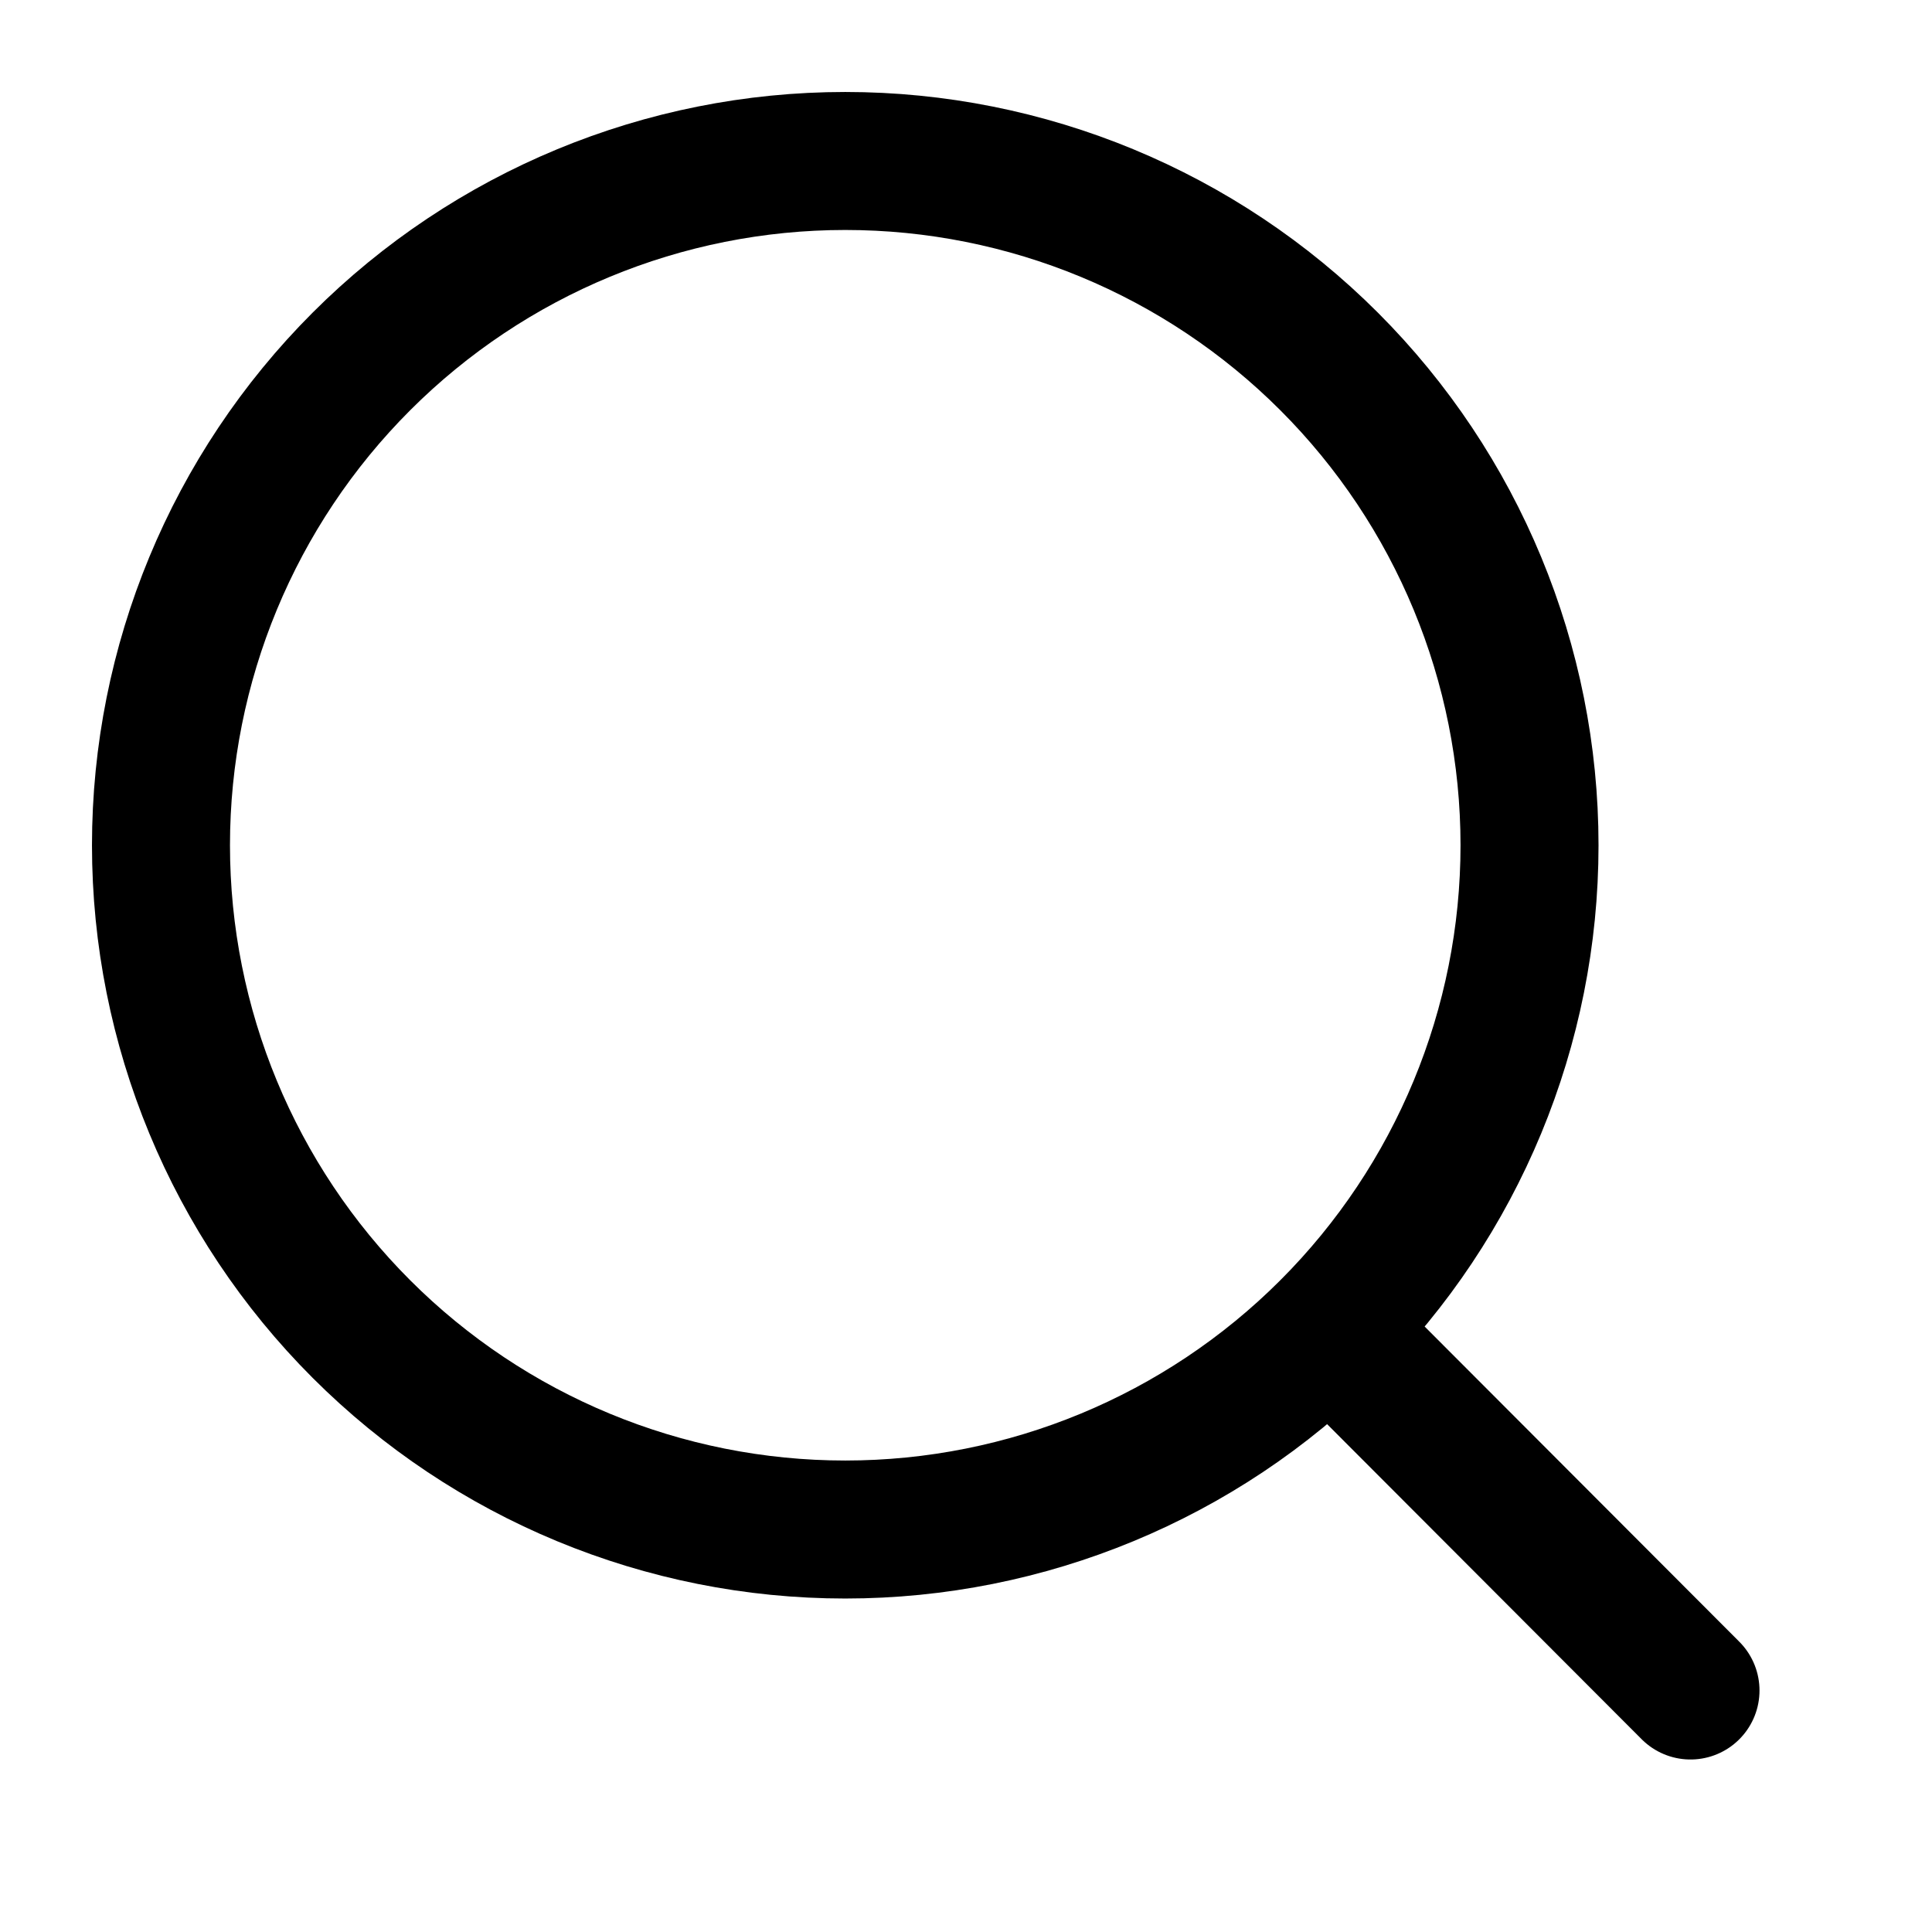
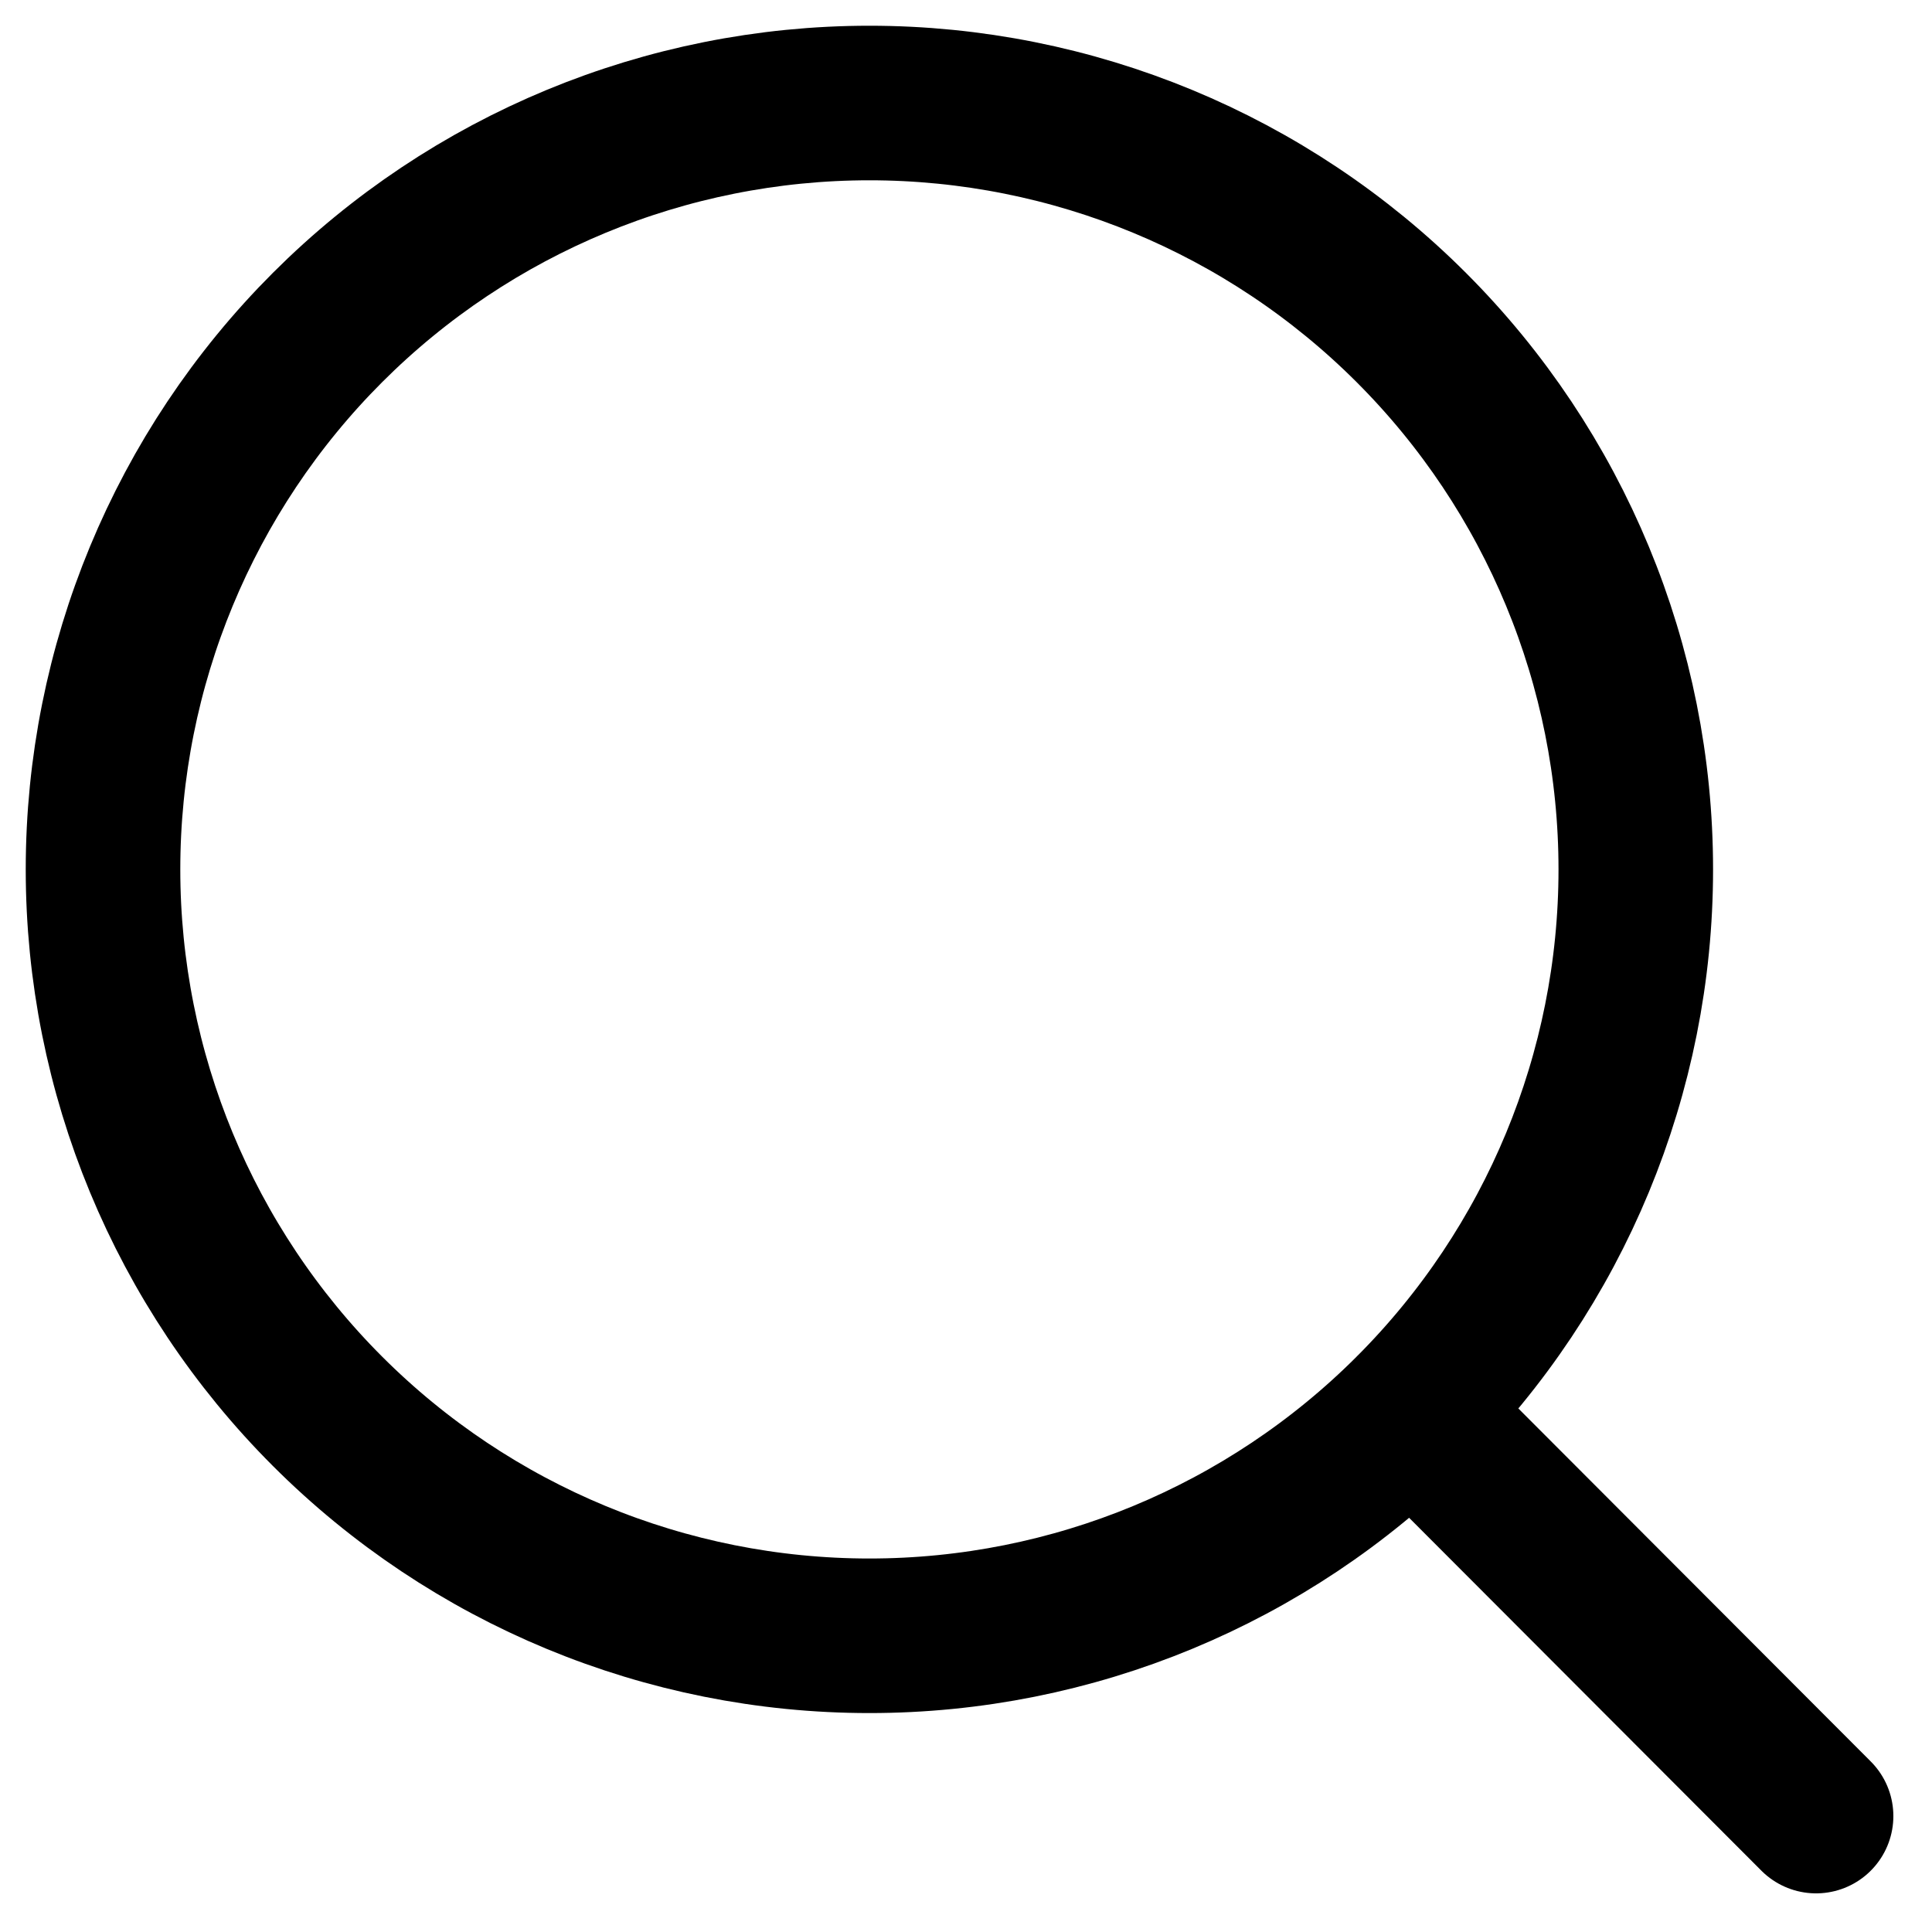
- <svg xmlns="http://www.w3.org/2000/svg" width="28" height="28" viewBox="0 0 28 28" fill="none">
-   <path d="M24.5 24.5L19.266 19.257M22.167 12.25C22.167 14.88 21.122 17.402 19.262 19.262C17.402 21.122 14.88 22.167 12.25 22.167C9.62 22.167 7.098 21.122 5.238 19.262C3.378 17.402 2.333 14.88 2.333 12.25C2.333 9.62 3.378 7.098 5.238 5.238C7.098 3.378 9.62 2.333 12.25 2.333C14.88 2.333 17.402 3.378 19.262 5.238C21.122 7.098 22.167 9.62 22.167 12.25V12.25Z" stroke="black" stroke-width="2" stroke-linecap="round" />
+ <svg xmlns="http://www.w3.org/2000/svg" width="25" height="25" viewBox="0 0 25 25" fill="none">
+   <path d="M23.5 23.5L18.266 18.257M21.167 11.25C21.167 13.88 20.122 16.402 18.262 18.262C16.402 20.122 13.88 21.167 11.25 21.167C8.62 21.167 6.098 20.122 4.238 18.262C2.378 16.402 1.333 13.88 1.333 11.25C1.333 8.62 2.378 6.098 4.238 4.238C6.098 2.378 8.62 1.333 11.25 1.333C13.88 1.333 16.402 2.378 18.262 4.238C20.122 6.098 21.167 8.62 21.167 11.25V11.25Z" stroke="black" stroke-width="2" stroke-linecap="round" />
</svg>
